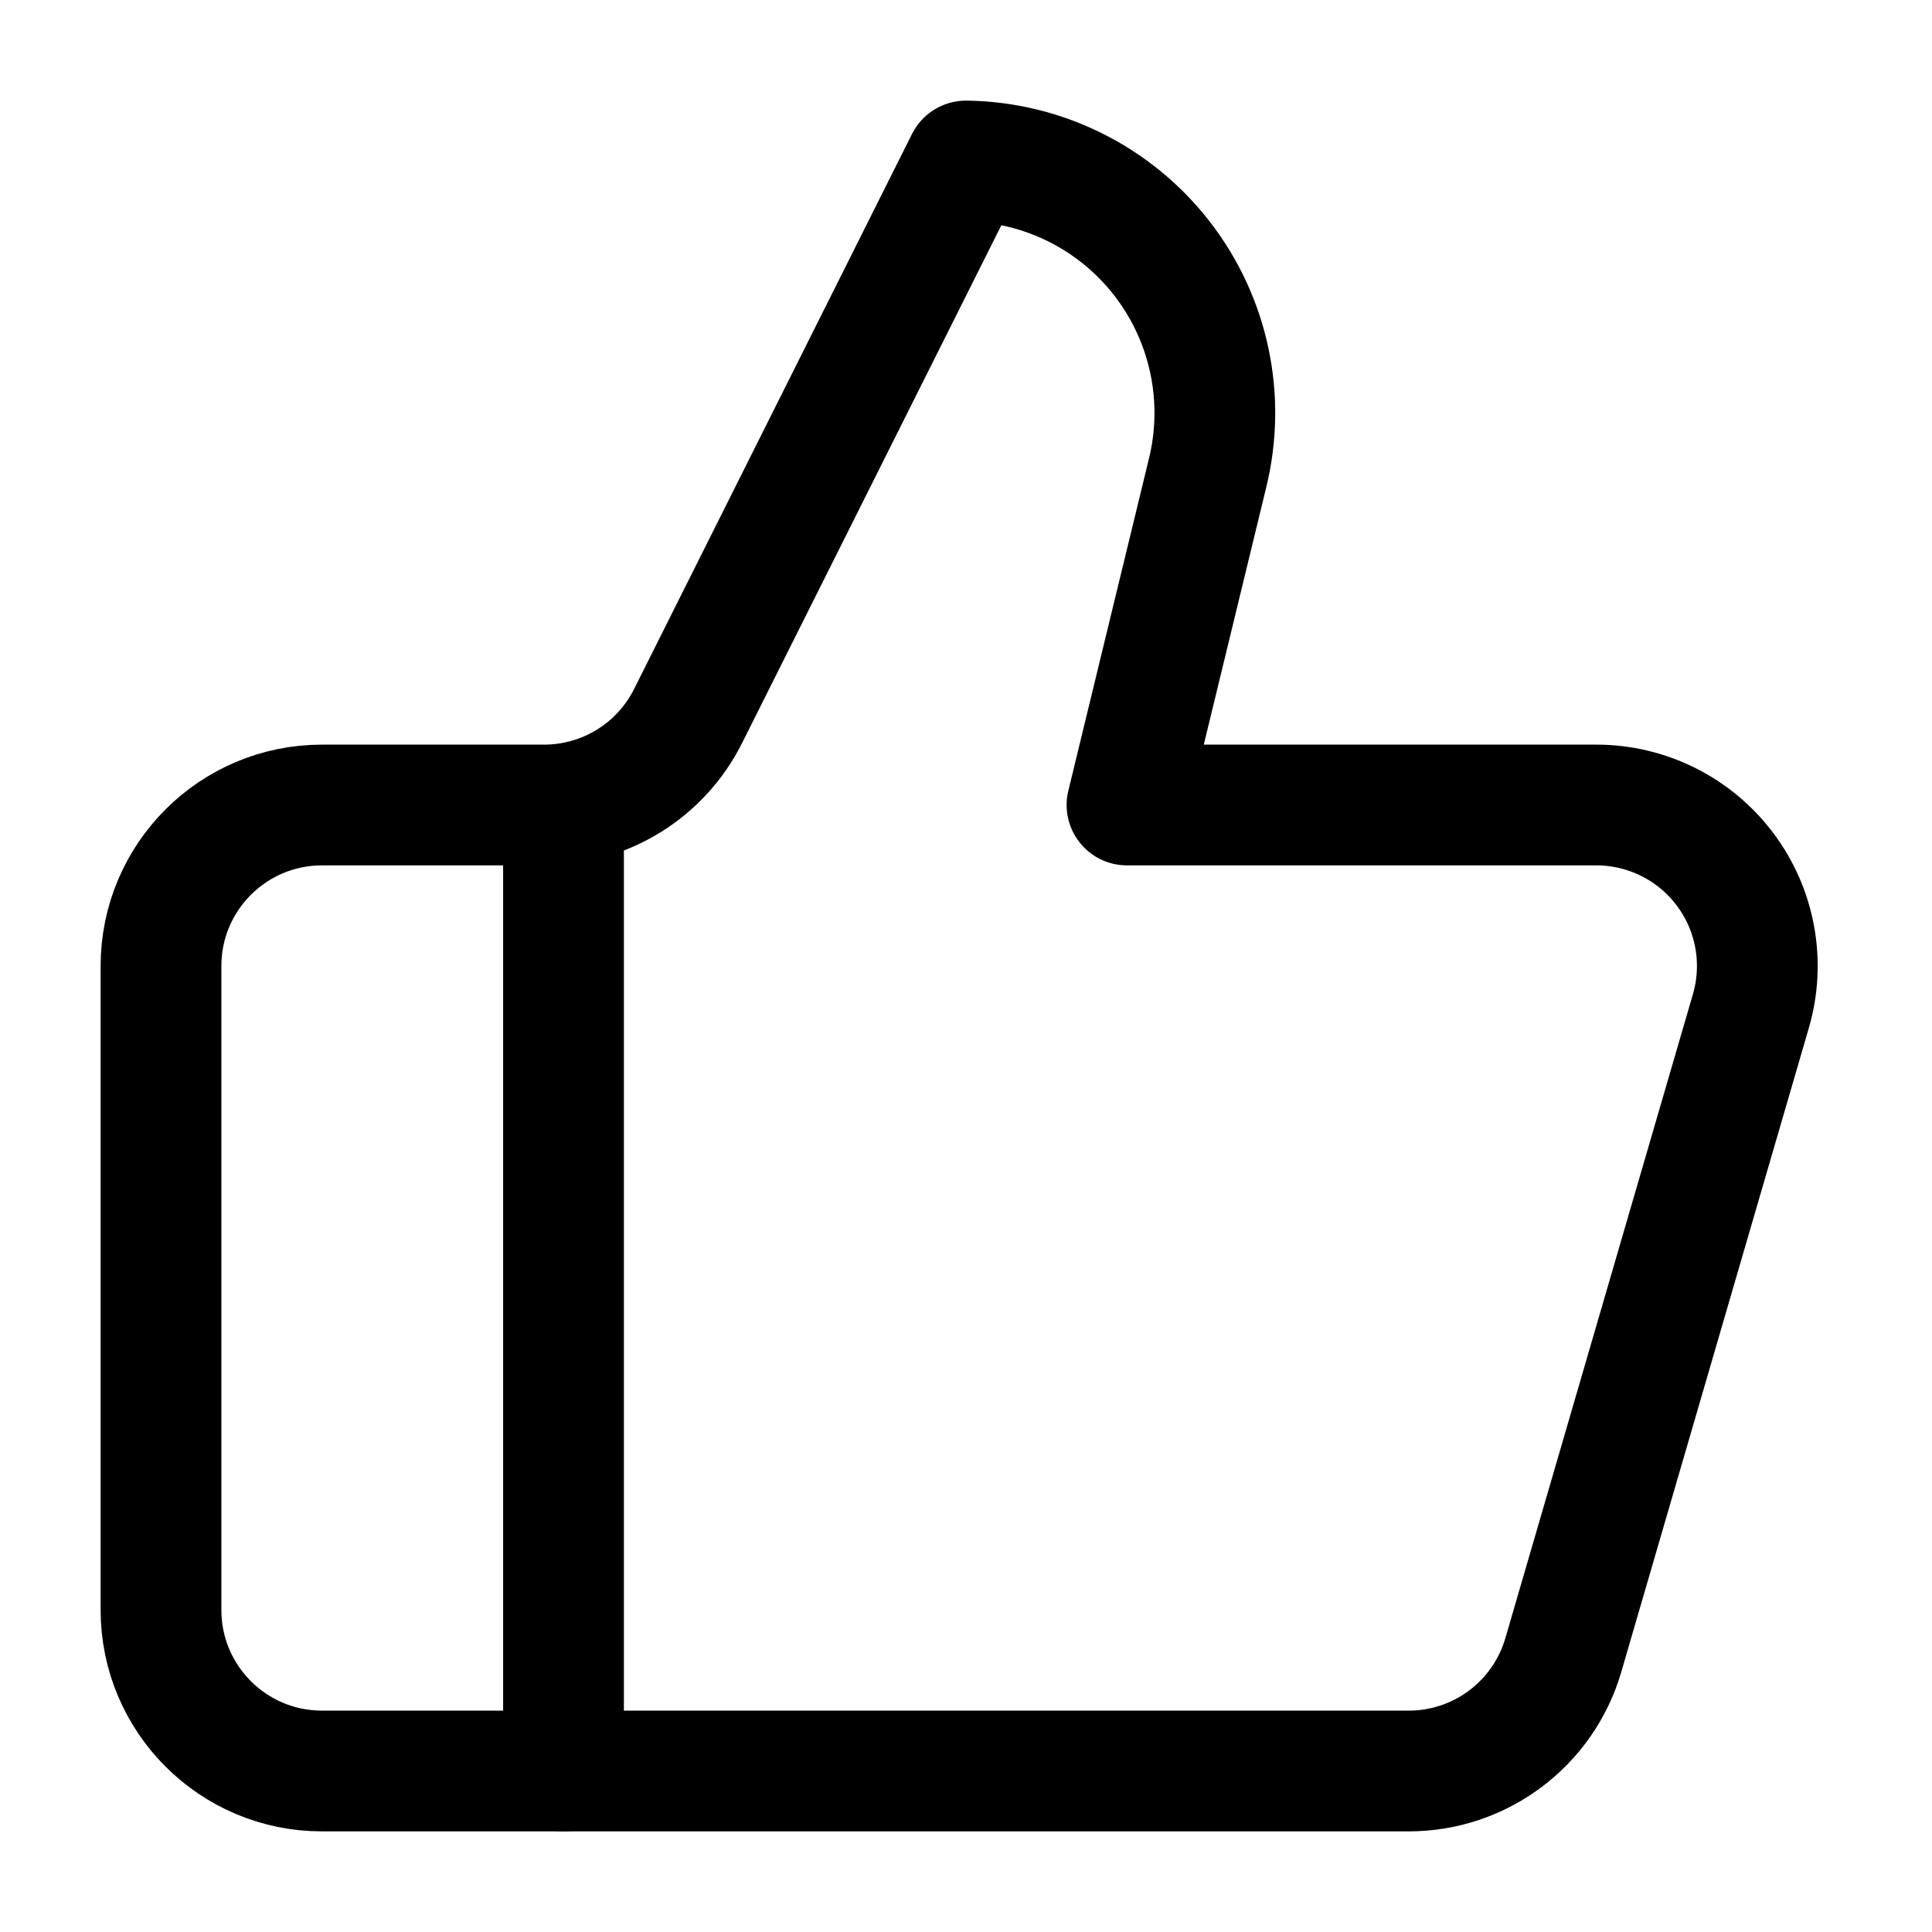
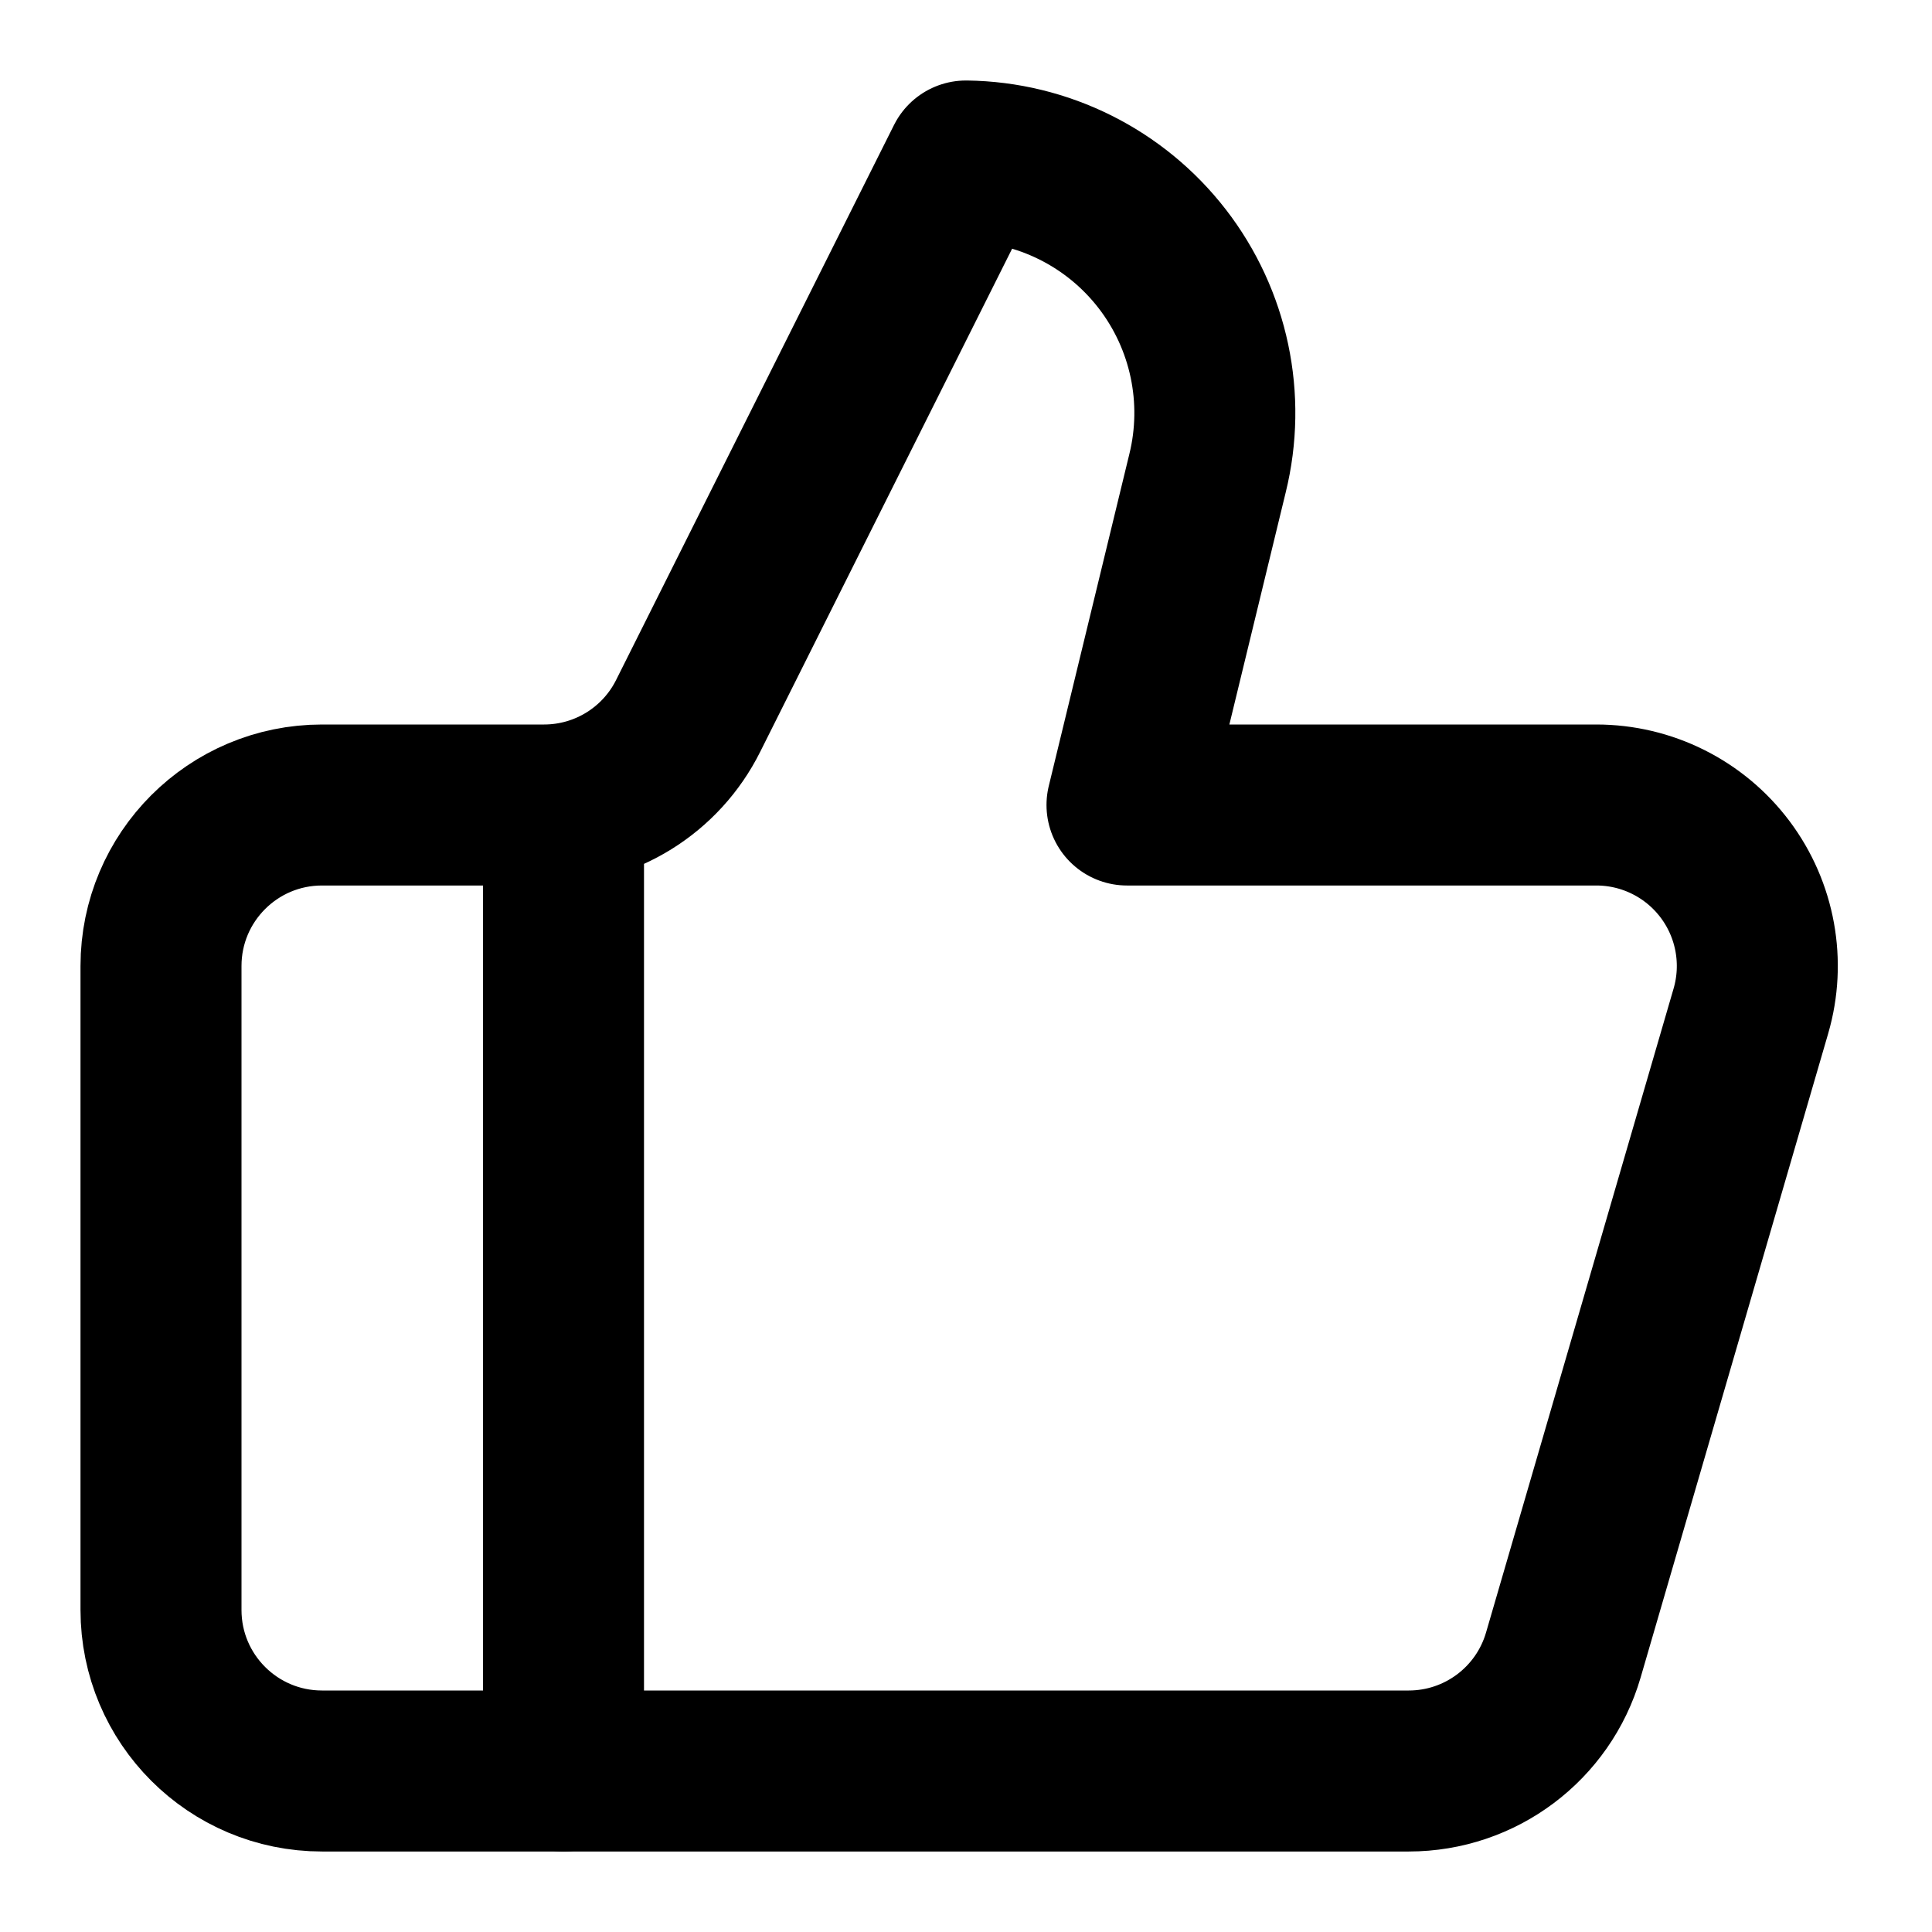
- <svg xmlns="http://www.w3.org/2000/svg" viewBox="0 0 24 24" fill="none" stroke="currentColor" stroke-width="1.5" stroke-linecap="round" stroke-linejoin="round">
+ <svg xmlns="http://www.w3.org/2000/svg" viewBox="0 0 24 24" fill="none" stroke="currentColor" stroke-width="2" stroke-linecap="round" stroke-linejoin="round">
  <path d="M15 5.88 14 10h5.83a2 2 0 0 1 1.92 2.56l-2.33 8A2 2 0 0 1 17.5 22H4a2 2 0 0 1-2-2v-8a2 2 0 0 1 2-2h2.76a2 2 0 0 0 1.79-1.11L12 2a3.13 3.13 0 0 1 3 3.88Z" />
  <path d="M7 10v12" />
</svg>
